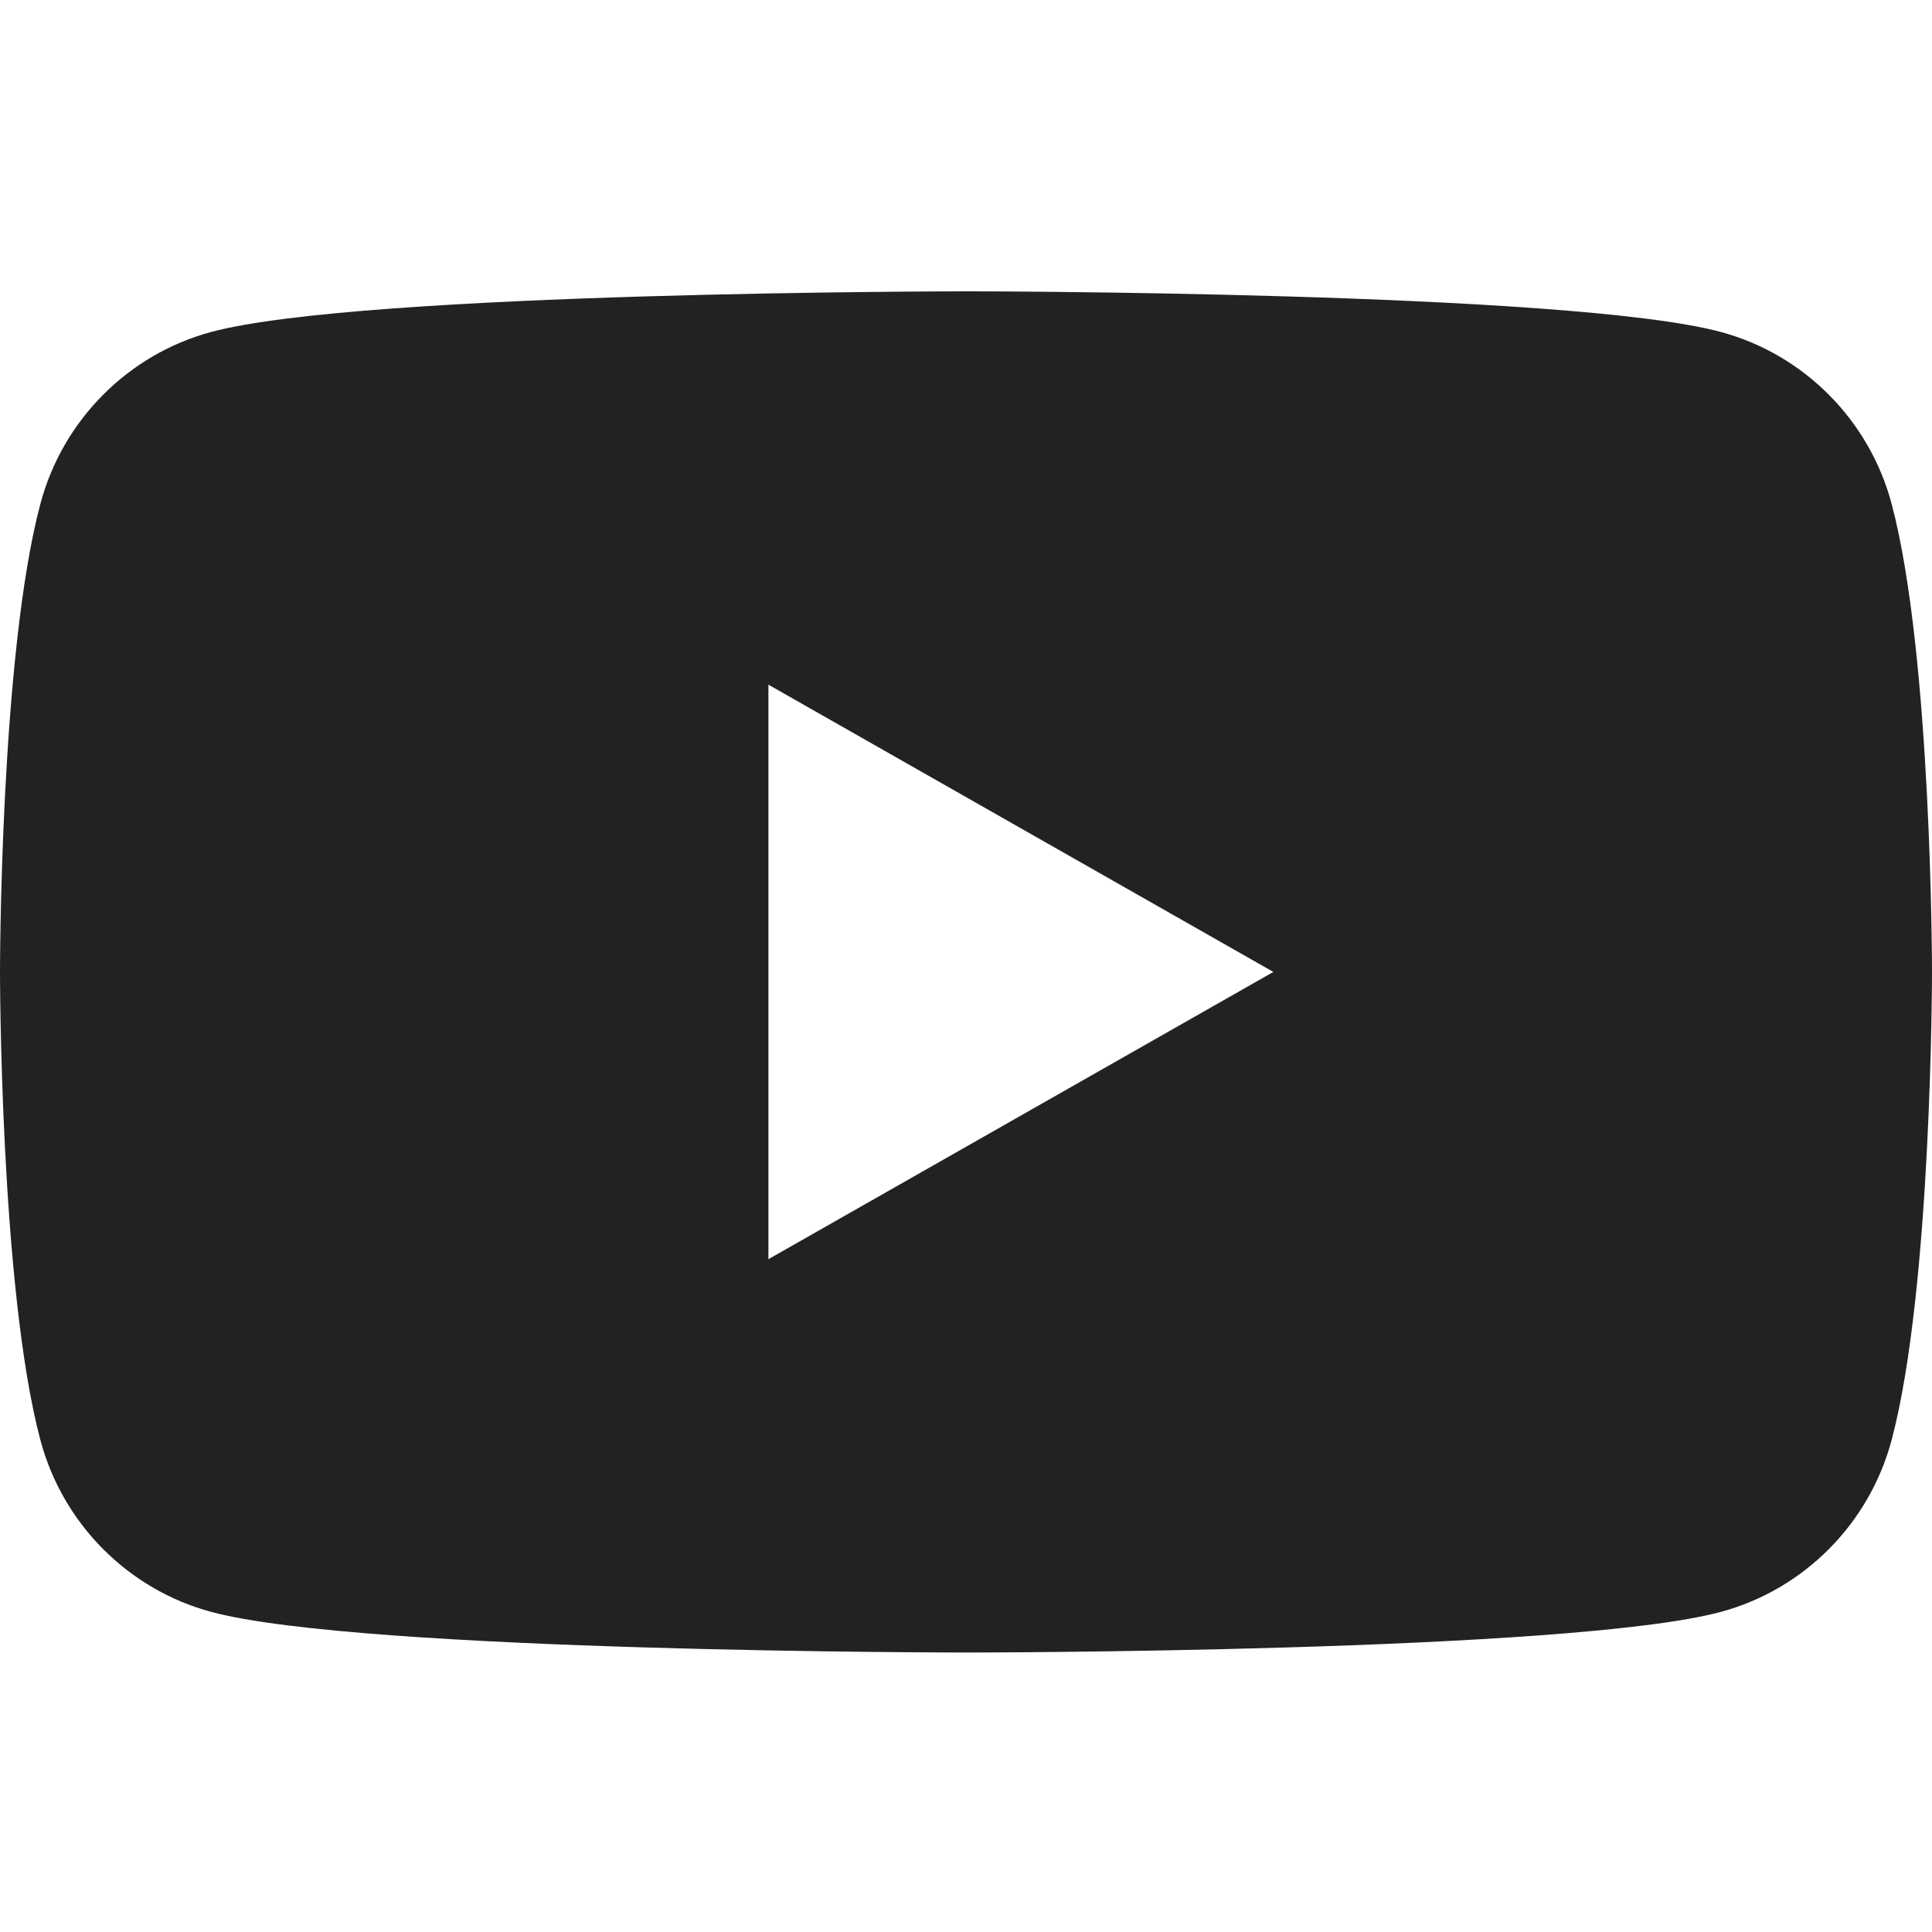
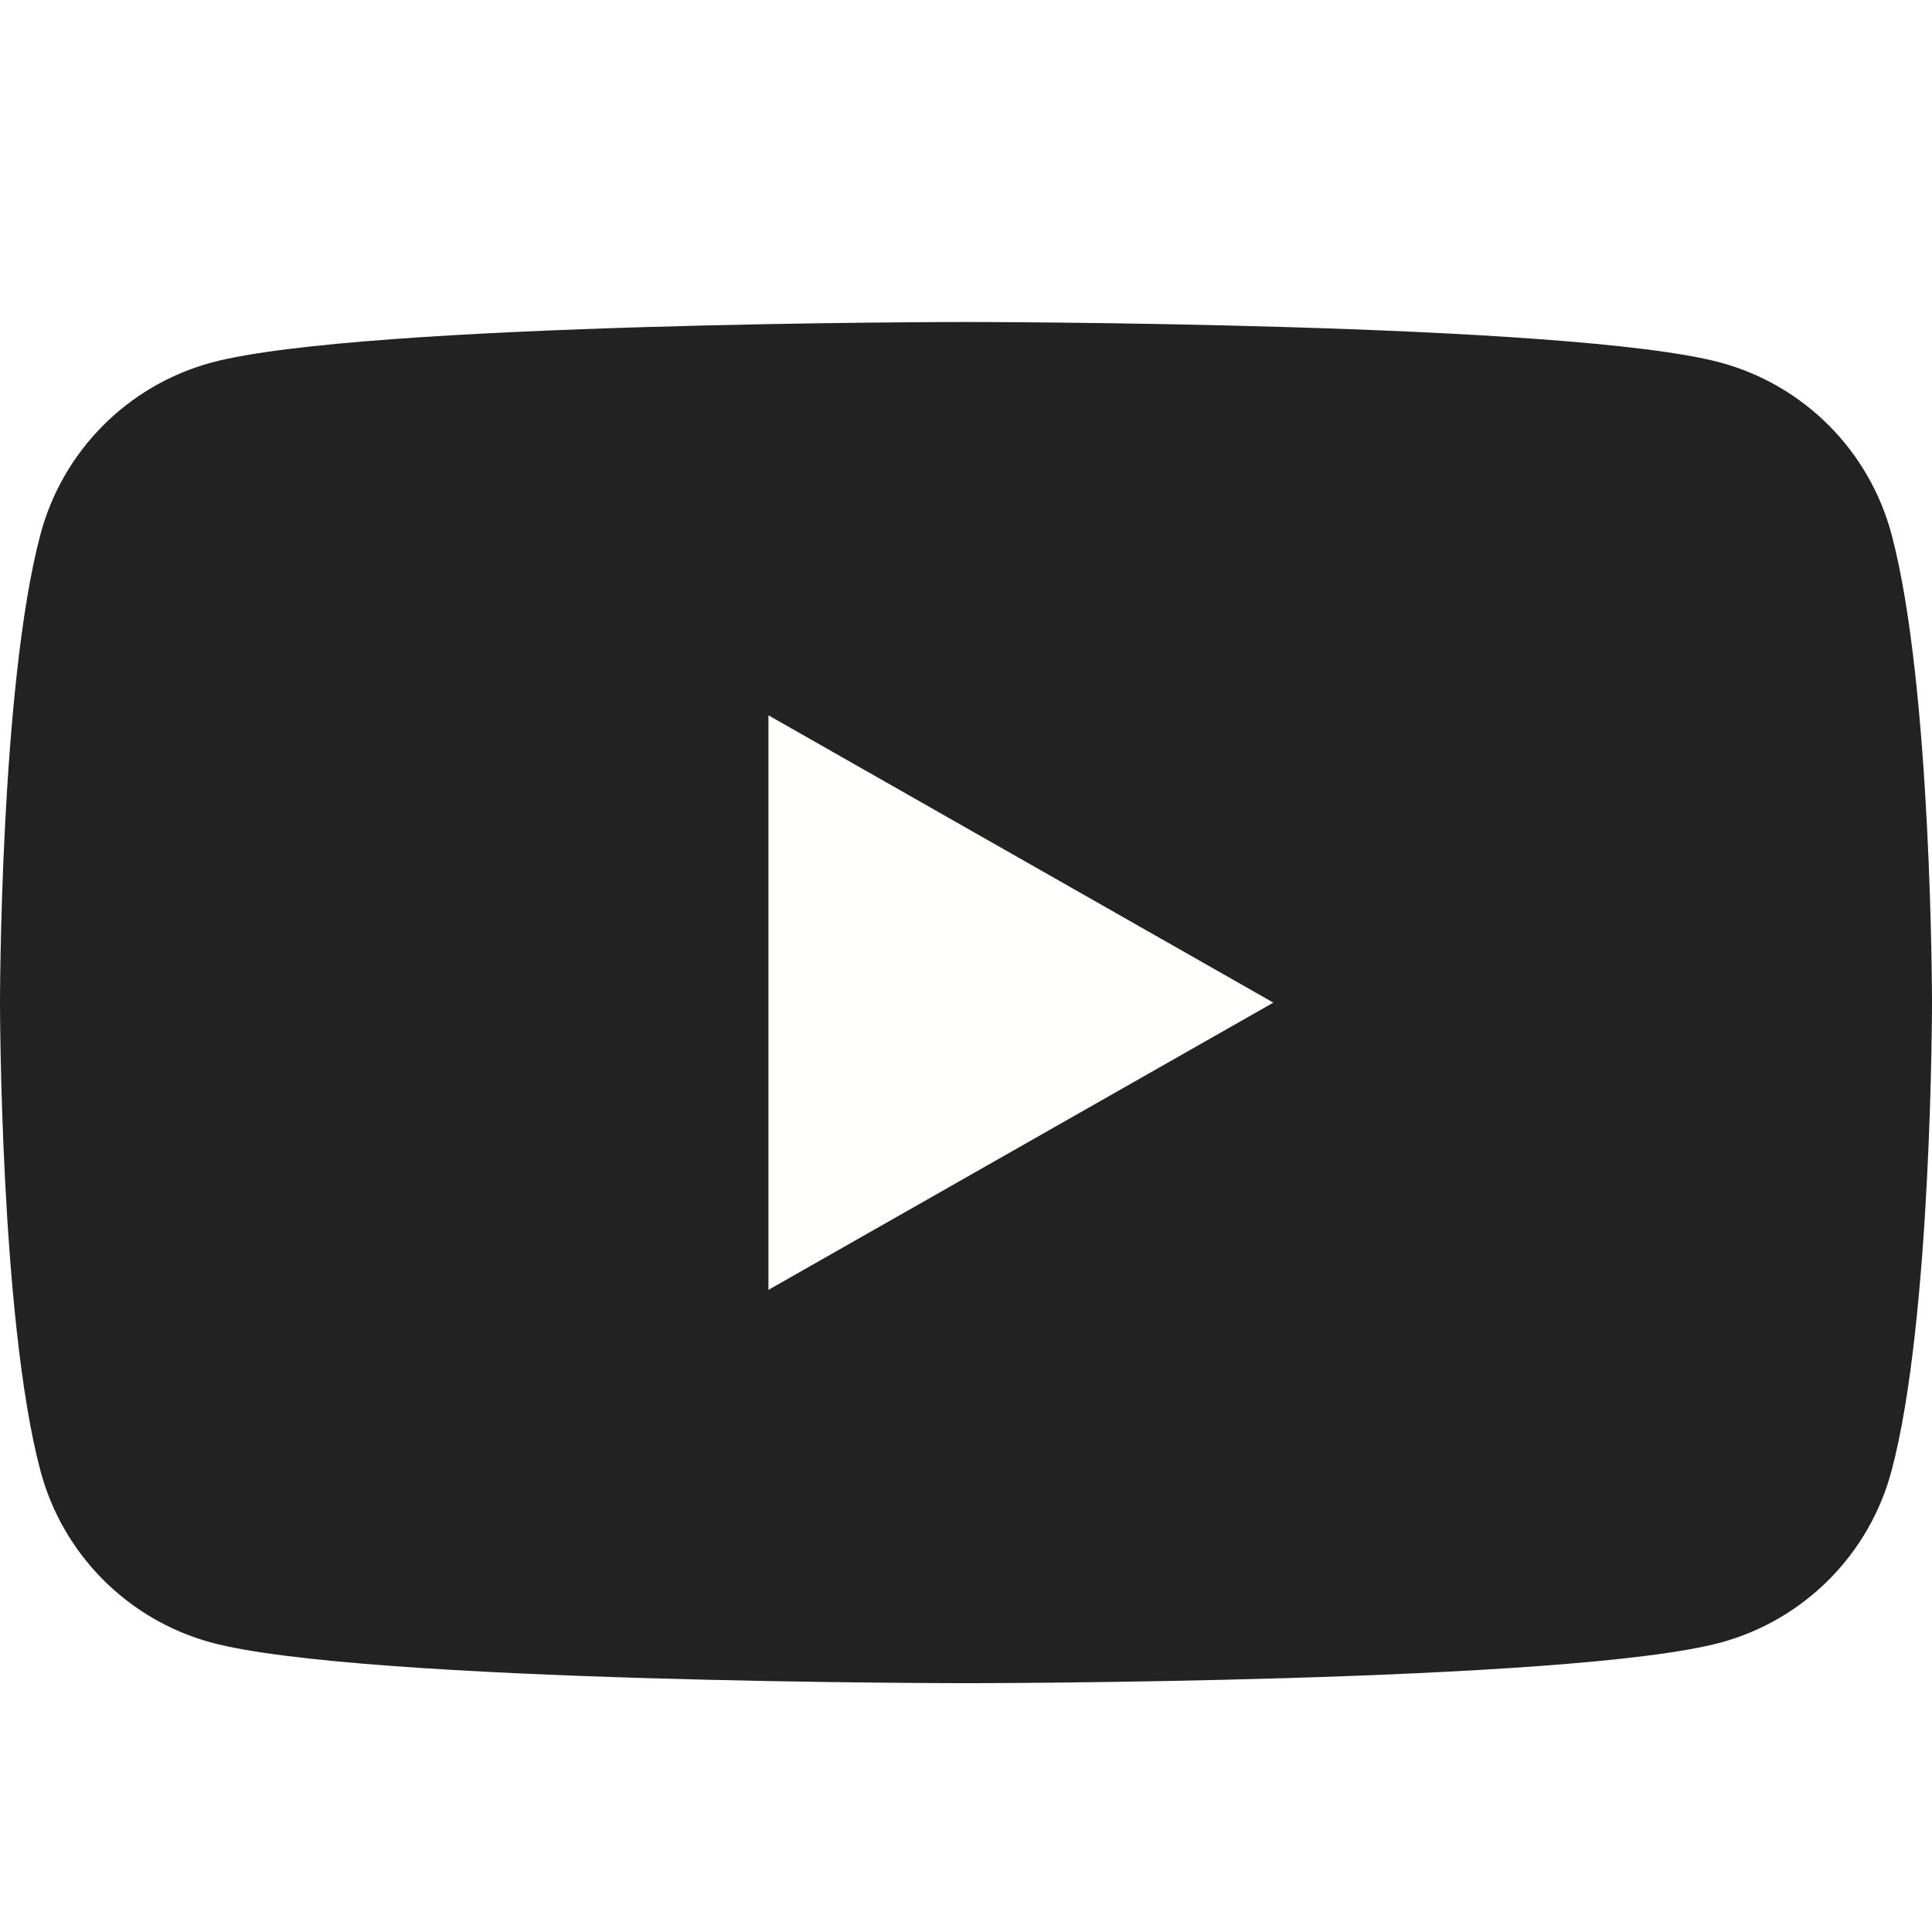
- <svg xmlns="http://www.w3.org/2000/svg" viewBox="0 0 126 126">
-   <g fill="none" fill-rule="nonzero">
-     <path fill="#222" d="M123.367 32.862c-1.45-5.457-5.718-9.753-11.14-11.212C102.401 19 63 19 63 19s-39.401 0-49.227 2.65c-5.421 1.459-9.69 5.755-11.14 11.212C0 42.752 0 63.386 0 63.386S0 84.02 2.633 93.911c1.45 5.456 5.719 9.753 11.14 11.212 9.826 2.65 49.227 2.65 49.227 2.65s39.401 0 49.227-2.65c5.422-1.459 9.69-5.756 11.14-11.212C126 84.021 126 63.386 126 63.386s0-20.634-2.633-30.524" />
-     <path fill="#FFFFFE" d="M50.114 82.121l32.931-18.734-32.931-18.735v37.469" />
+ <svg xmlns="http://www.w3.org/2000/svg" height="24" width="24" viewbox="0 0 24 24">
+   <g fill="none">
+     <path d="M23.498 6.64a3.016 3.016 0 0 0-2.121-2.135C19.505 4 12 4 12 4s-7.505 0-9.377.505A3.016 3.016 0 0 0 .502 6.64C0 8.524 0 12.454 0 12.454s0 3.93.502 5.815a3.016 3.016 0 0 0 2.121 2.135c1.872.505 9.377.505 9.377.505s7.505 0 9.377-.505a3.016 3.016 0 0 0 2.121-2.135C24 16.385 24 12.454 24 12.454s0-3.93-.502-5.814" fill="#222" />
+     <path d="M9.546 16.023l6.272-3.568-6.272-3.569z" fill="#fffffe" />
  </g>
</svg>
